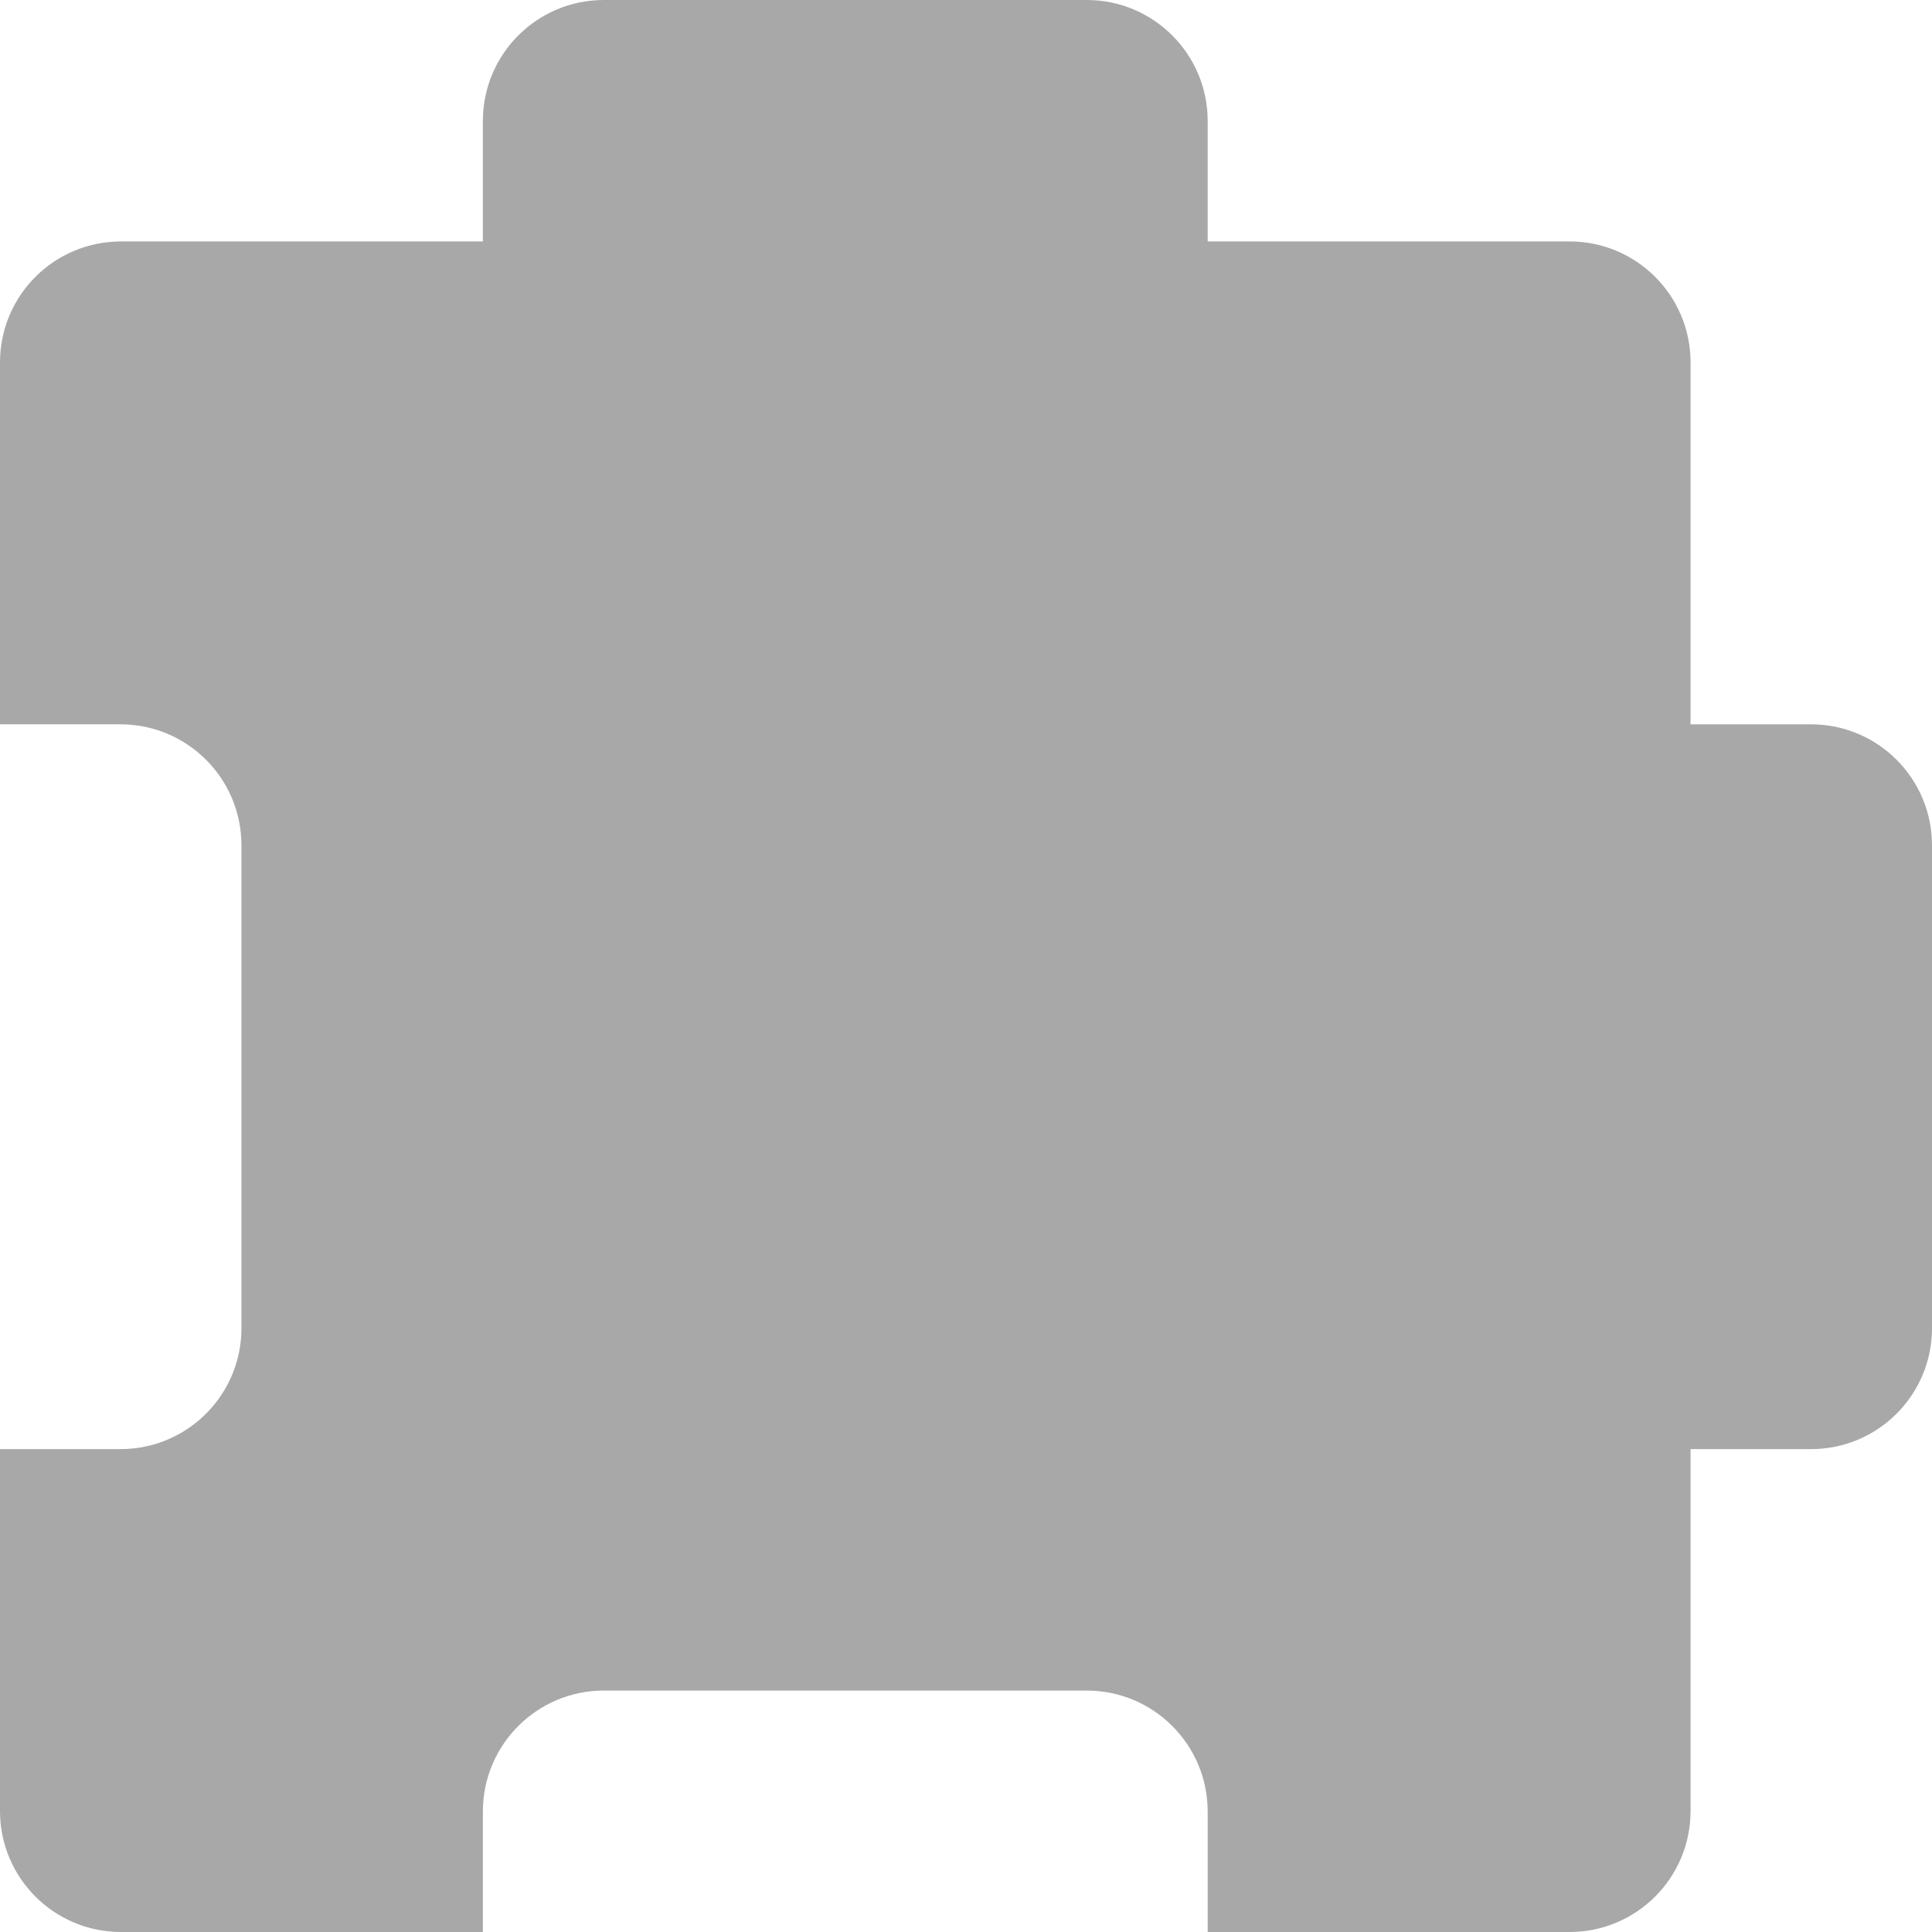
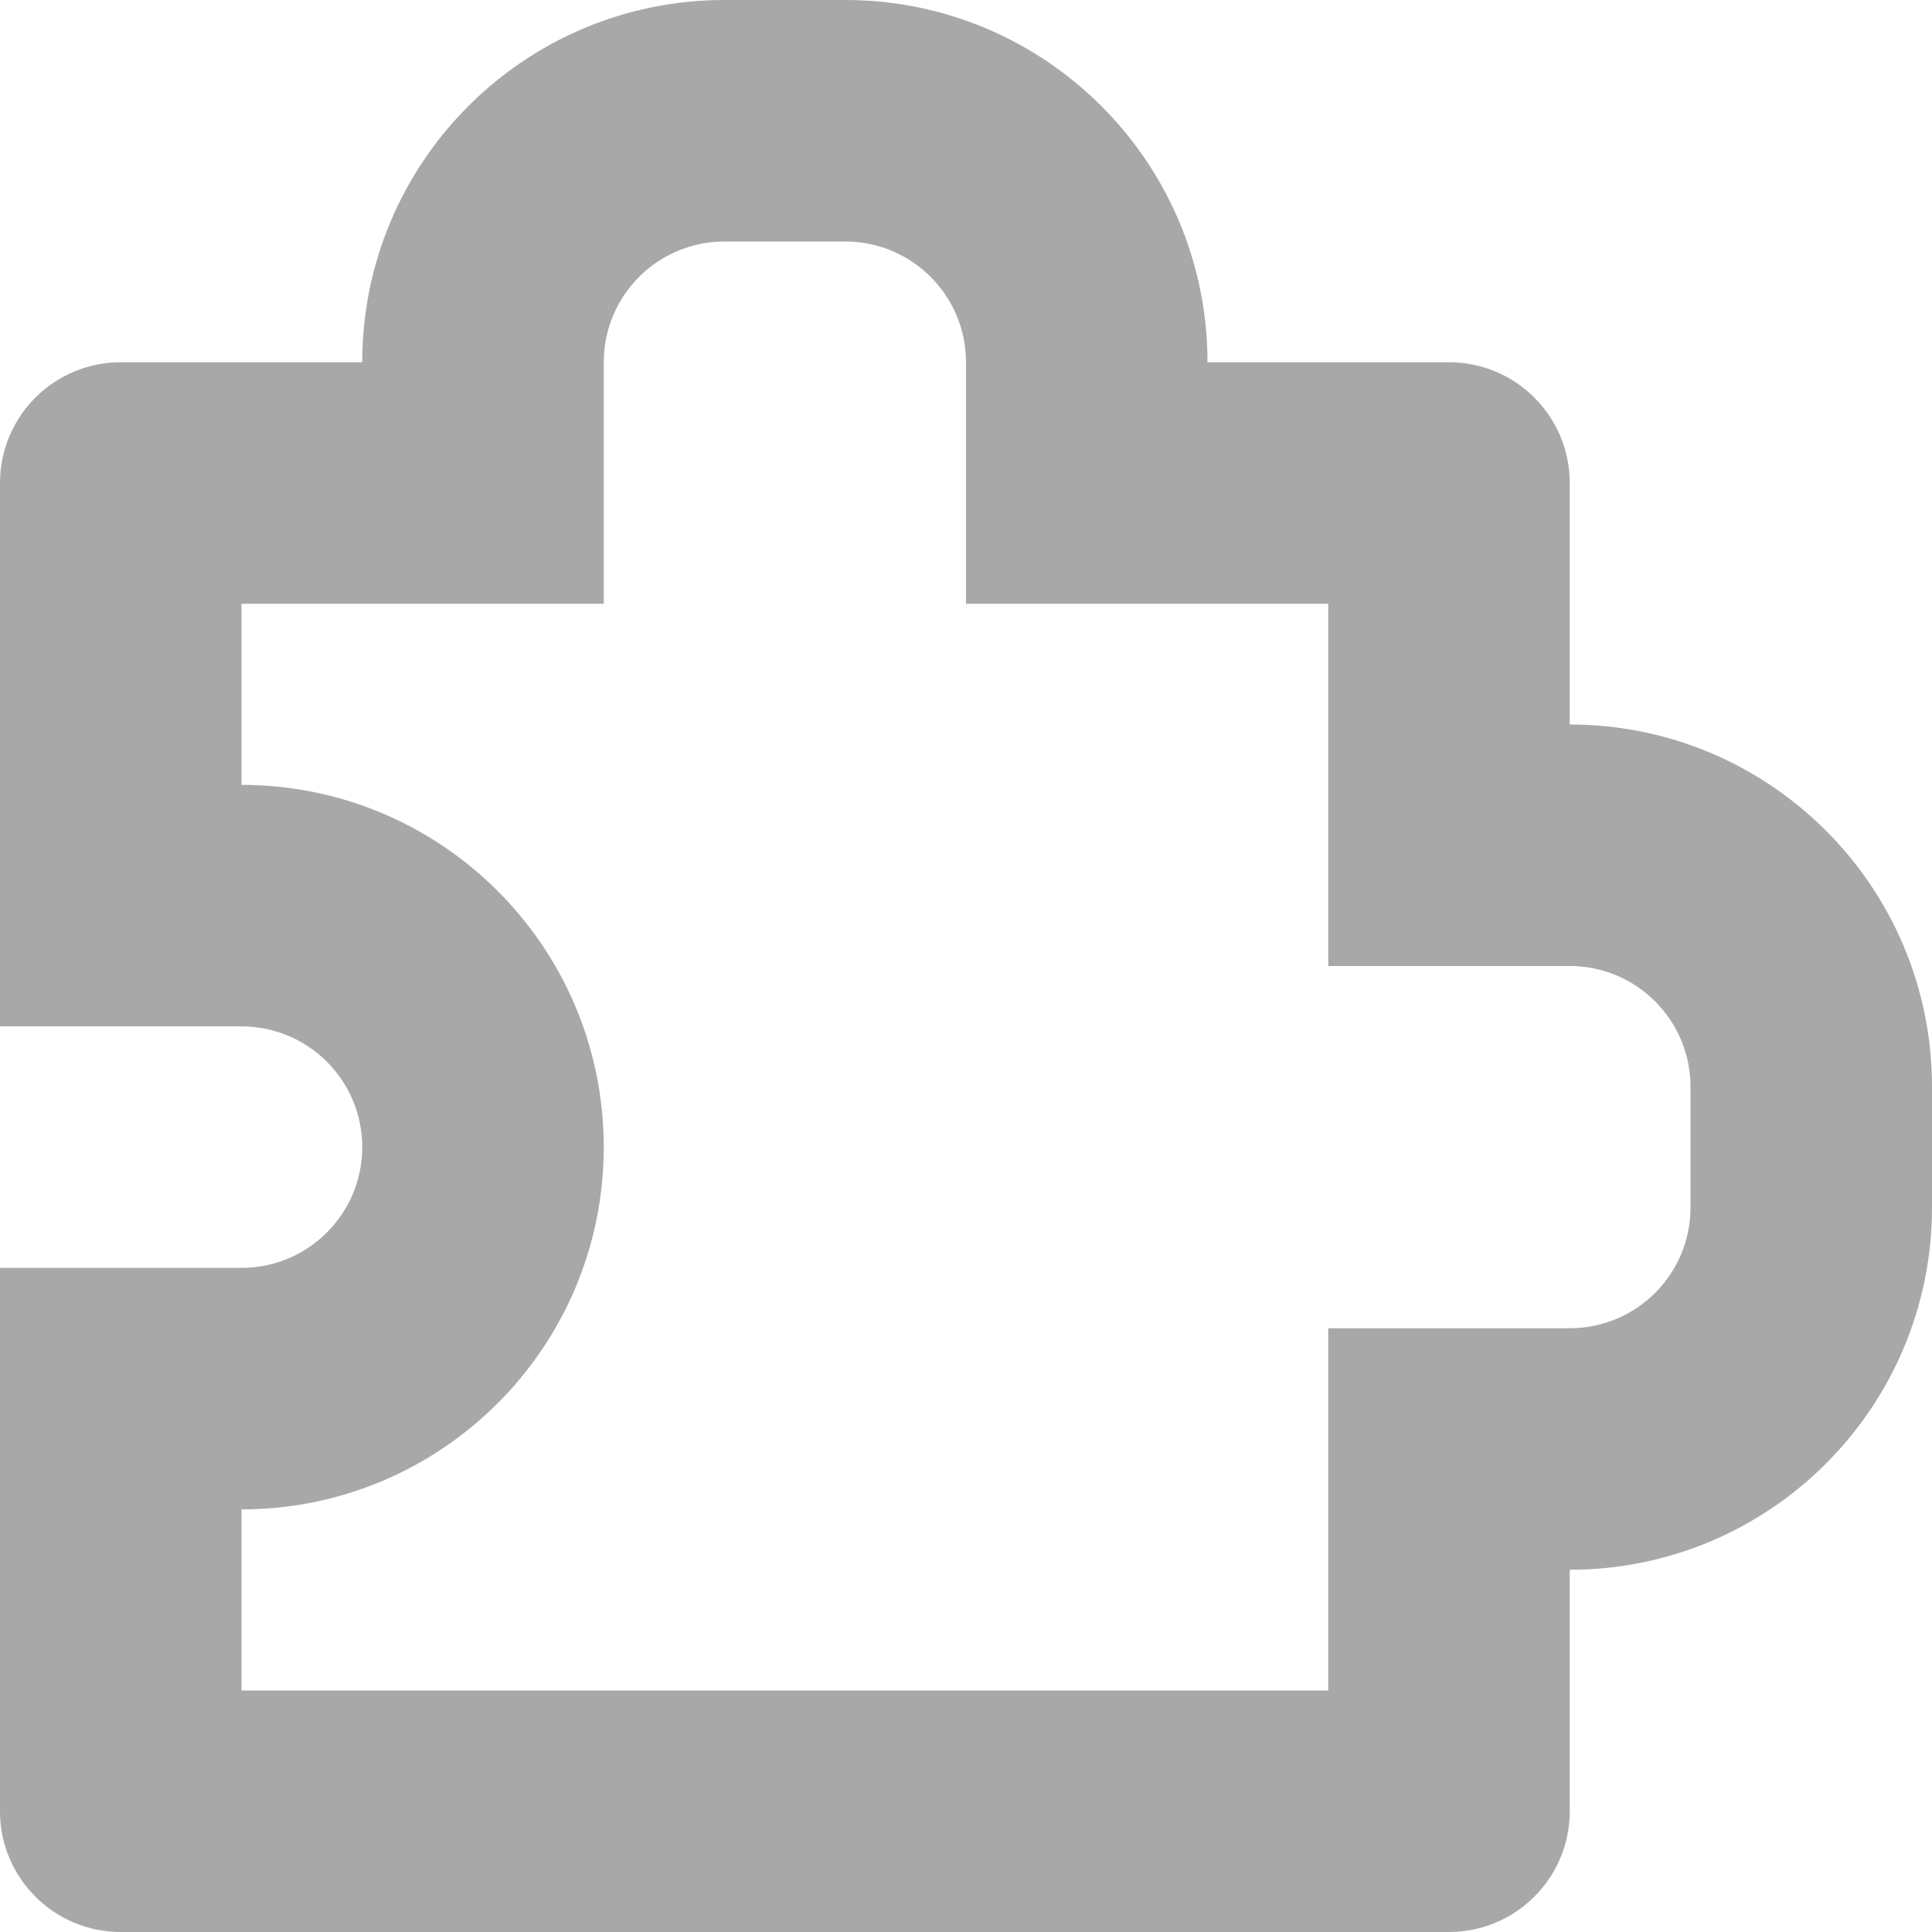
- <svg xmlns="http://www.w3.org/2000/svg" width="16" height="16" viewBox="0 0 4.233 4.233" version="1.1" id="svg1">
-   <defs id="defs1" />
-   <g id="layer1">
-     <path id="rect1" style="fill:#a8a8a8;fill-opacity:1;fill-rule:evenodd;stroke-width:0.265" d="M 1.323 0 A 0.265 0.265 0 0 0 1.058 0.265 L 1.058 0.529 L 0.265 0.529 A 0.265 0.265 0 0 0 0 0.794 L 0 1.587 L 0.265 1.587 A 0.265 0.265 0 0 1 0.529 1.852 L 0.529 2.91 A 0.265 0.265 0 0 1 0.265 3.175 L 0 3.175 L 0 3.969 A 0.265 0.265 0 0 0 0.265 4.233 L 1.058 4.233 L 1.058 3.969 A 0.265 0.265 0 0 1 1.323 3.704 L 2.381 3.704 A 0.265 0.265 0 0 1 2.646 3.969 L 2.646 4.233 L 3.44 4.233 A 0.265 0.265 0 0 0 3.704 3.969 L 3.704 3.175 L 3.969 3.175 A 0.265 0.265 0 0 0 4.233 2.91 L 4.233 1.852 A 0.265 0.265 0 0 0 3.969 1.587 L 3.704 1.587 L 3.704 0.794 A 0.265 0.265 0 0 0 3.44 0.529 L 2.646 0.529 L 2.646 0.265 A 0.265 0.265 0 0 0 2.381 0 L 1.323 0 z " />
-   </g>
+ <svg xmlns="http://www.w3.org/2000/svg" width="16" height="16" viewBox="0 0 16 16" version="1.1">
+   <path style="fill:#a8a8a8;fill-rule:evenodd" d="M 1,3 H 3 A 3,3 0 0 1 6,0 H 7 A 3,3 0 0 1 10,3 H 12 A 1,1 0 0 1 13,4 V 6 A 3,3 0 0 1 16,9 V 10 A 3,3 0 0 1 13,13 V 15 A 1,1 0 0 1 12,16 H 1 A 1,1 0 0 1 0,15 V 10.5 H 2 A 1,1 0 0 0 2,8.5 H 0 V 4 A 1,1 0 0 1 1,3 Z M 2,5 V 6.5 A 3,3 0 0 1 2,12.5 V 14 H 11 V 11 H 13 A 1,1 0 0 0 14,10 V 9 A 1,1 0 0 0 13,8 H 11 V 5 H 8 V 3 A 1,1 0 0 0 7,2 H 6 A 1,1 0 0 0 5,3 V 5 Z" />
</svg>
